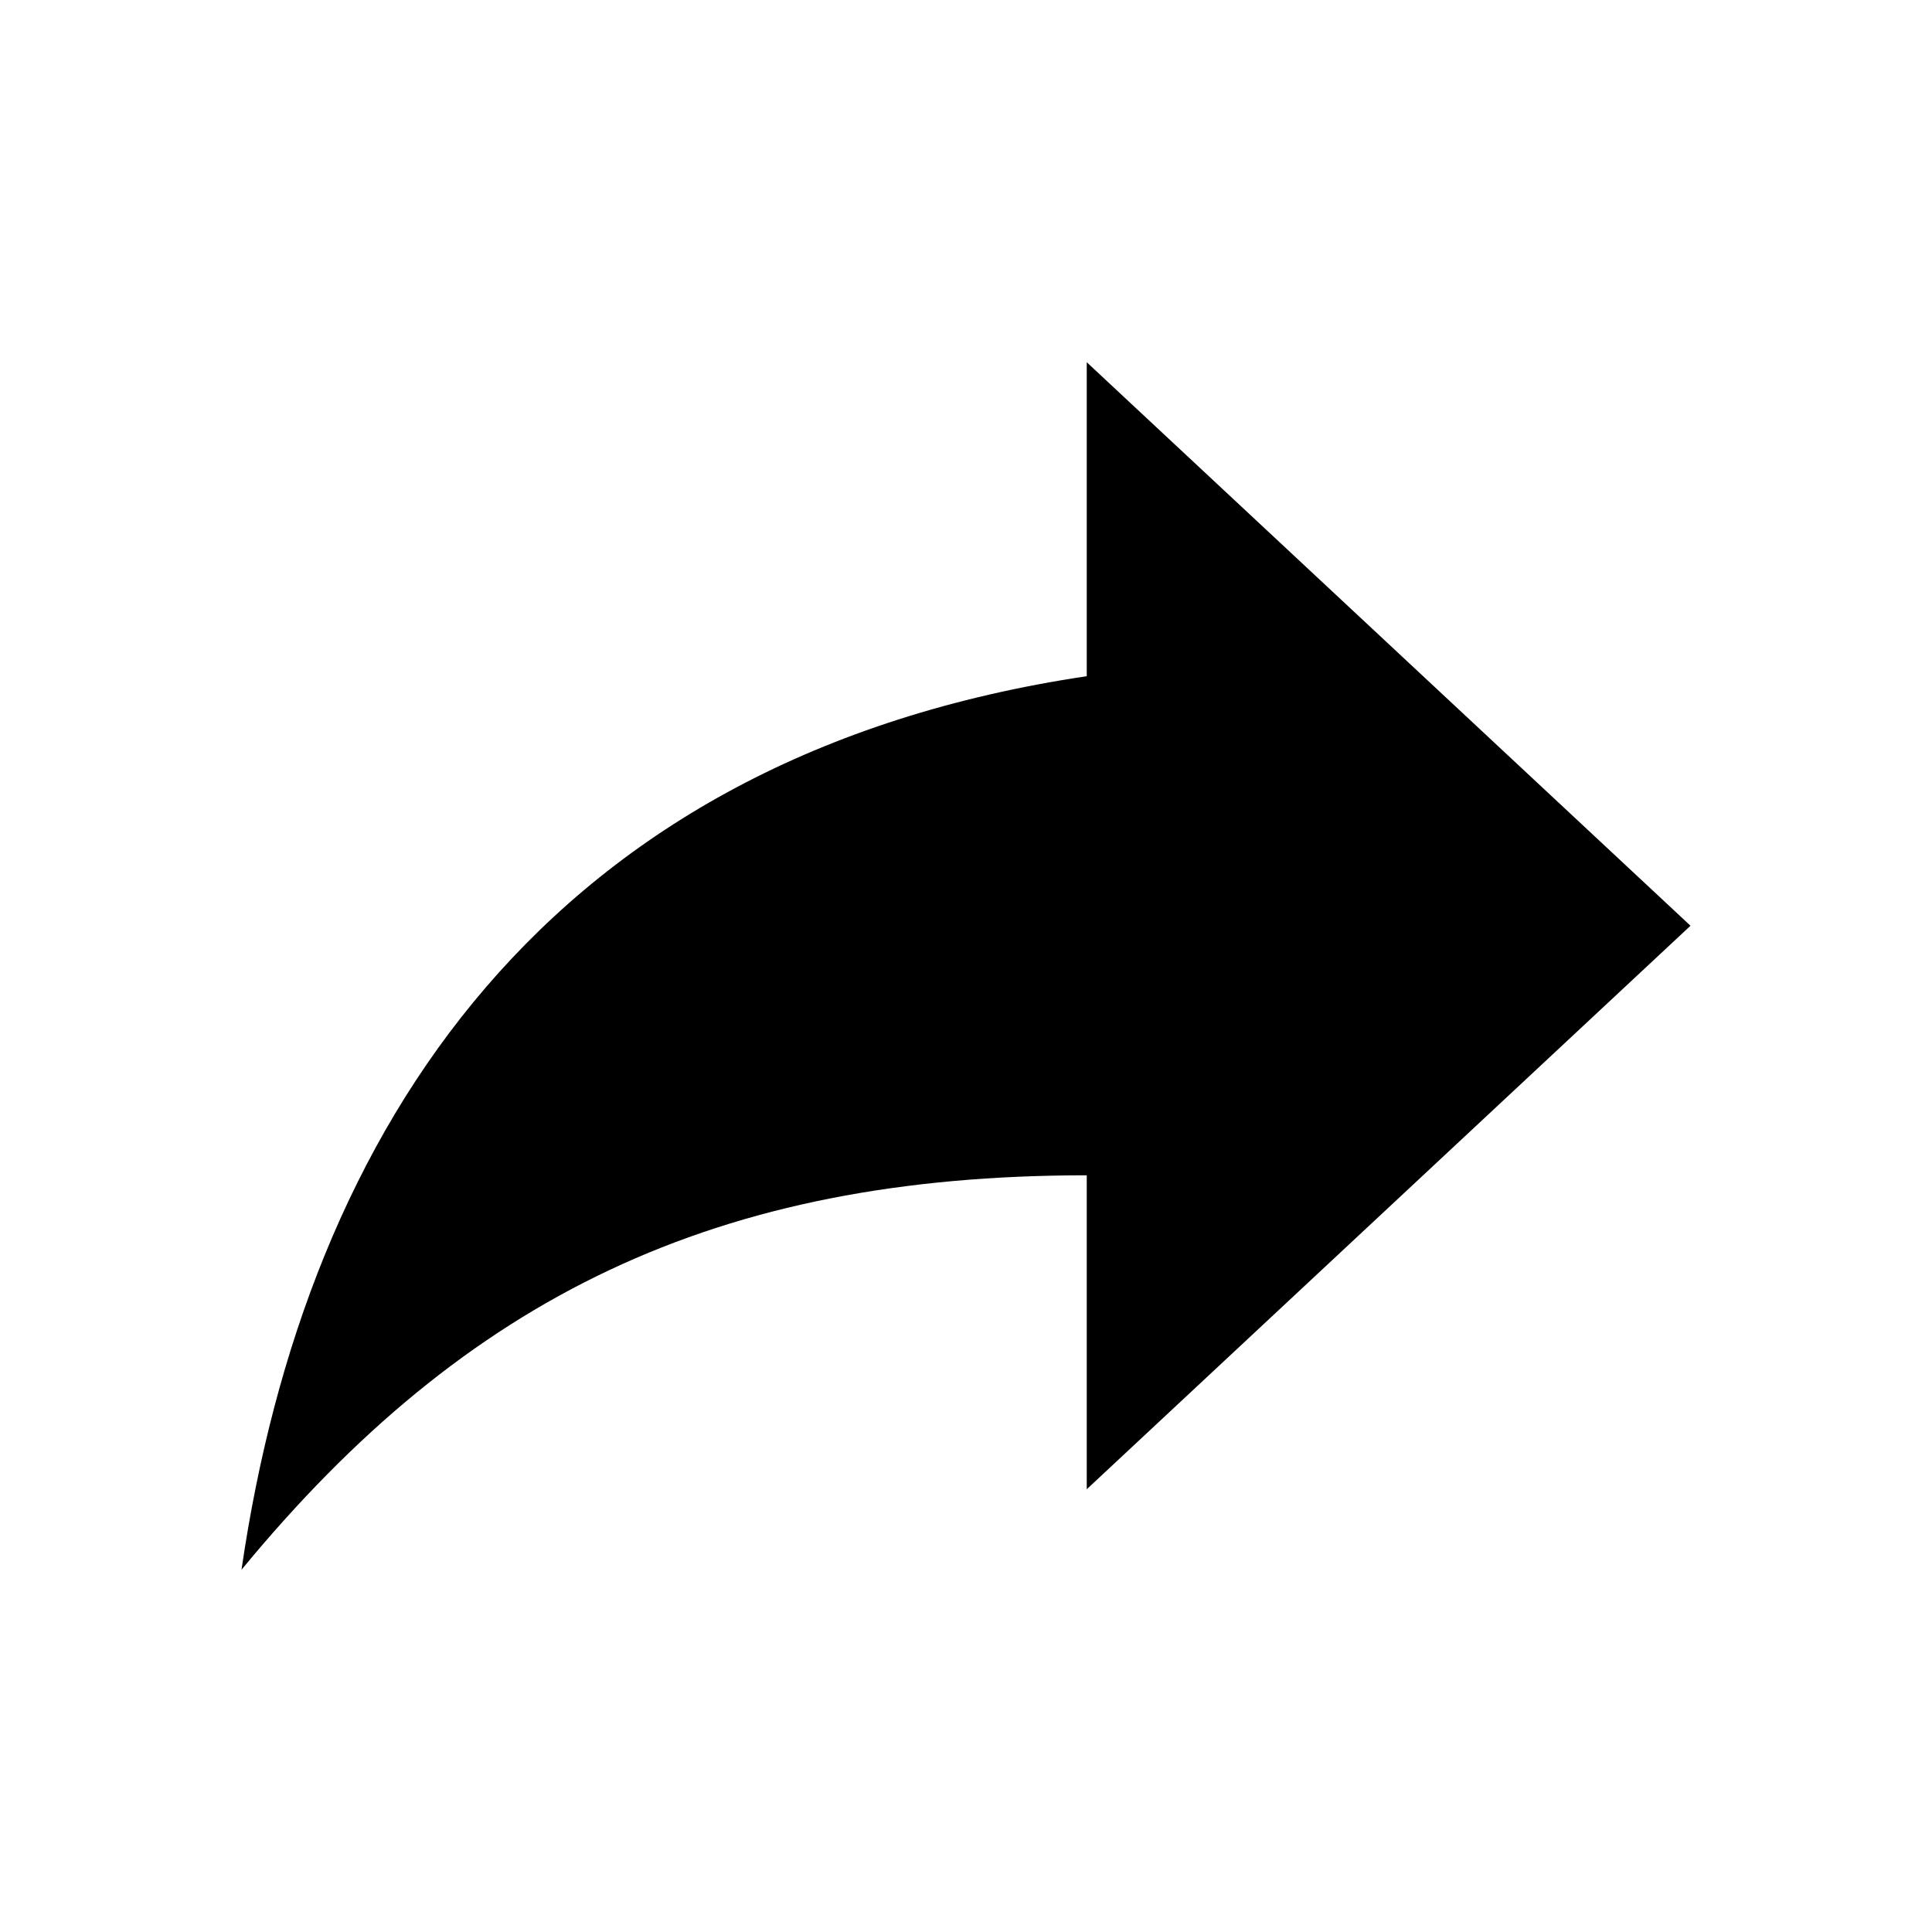
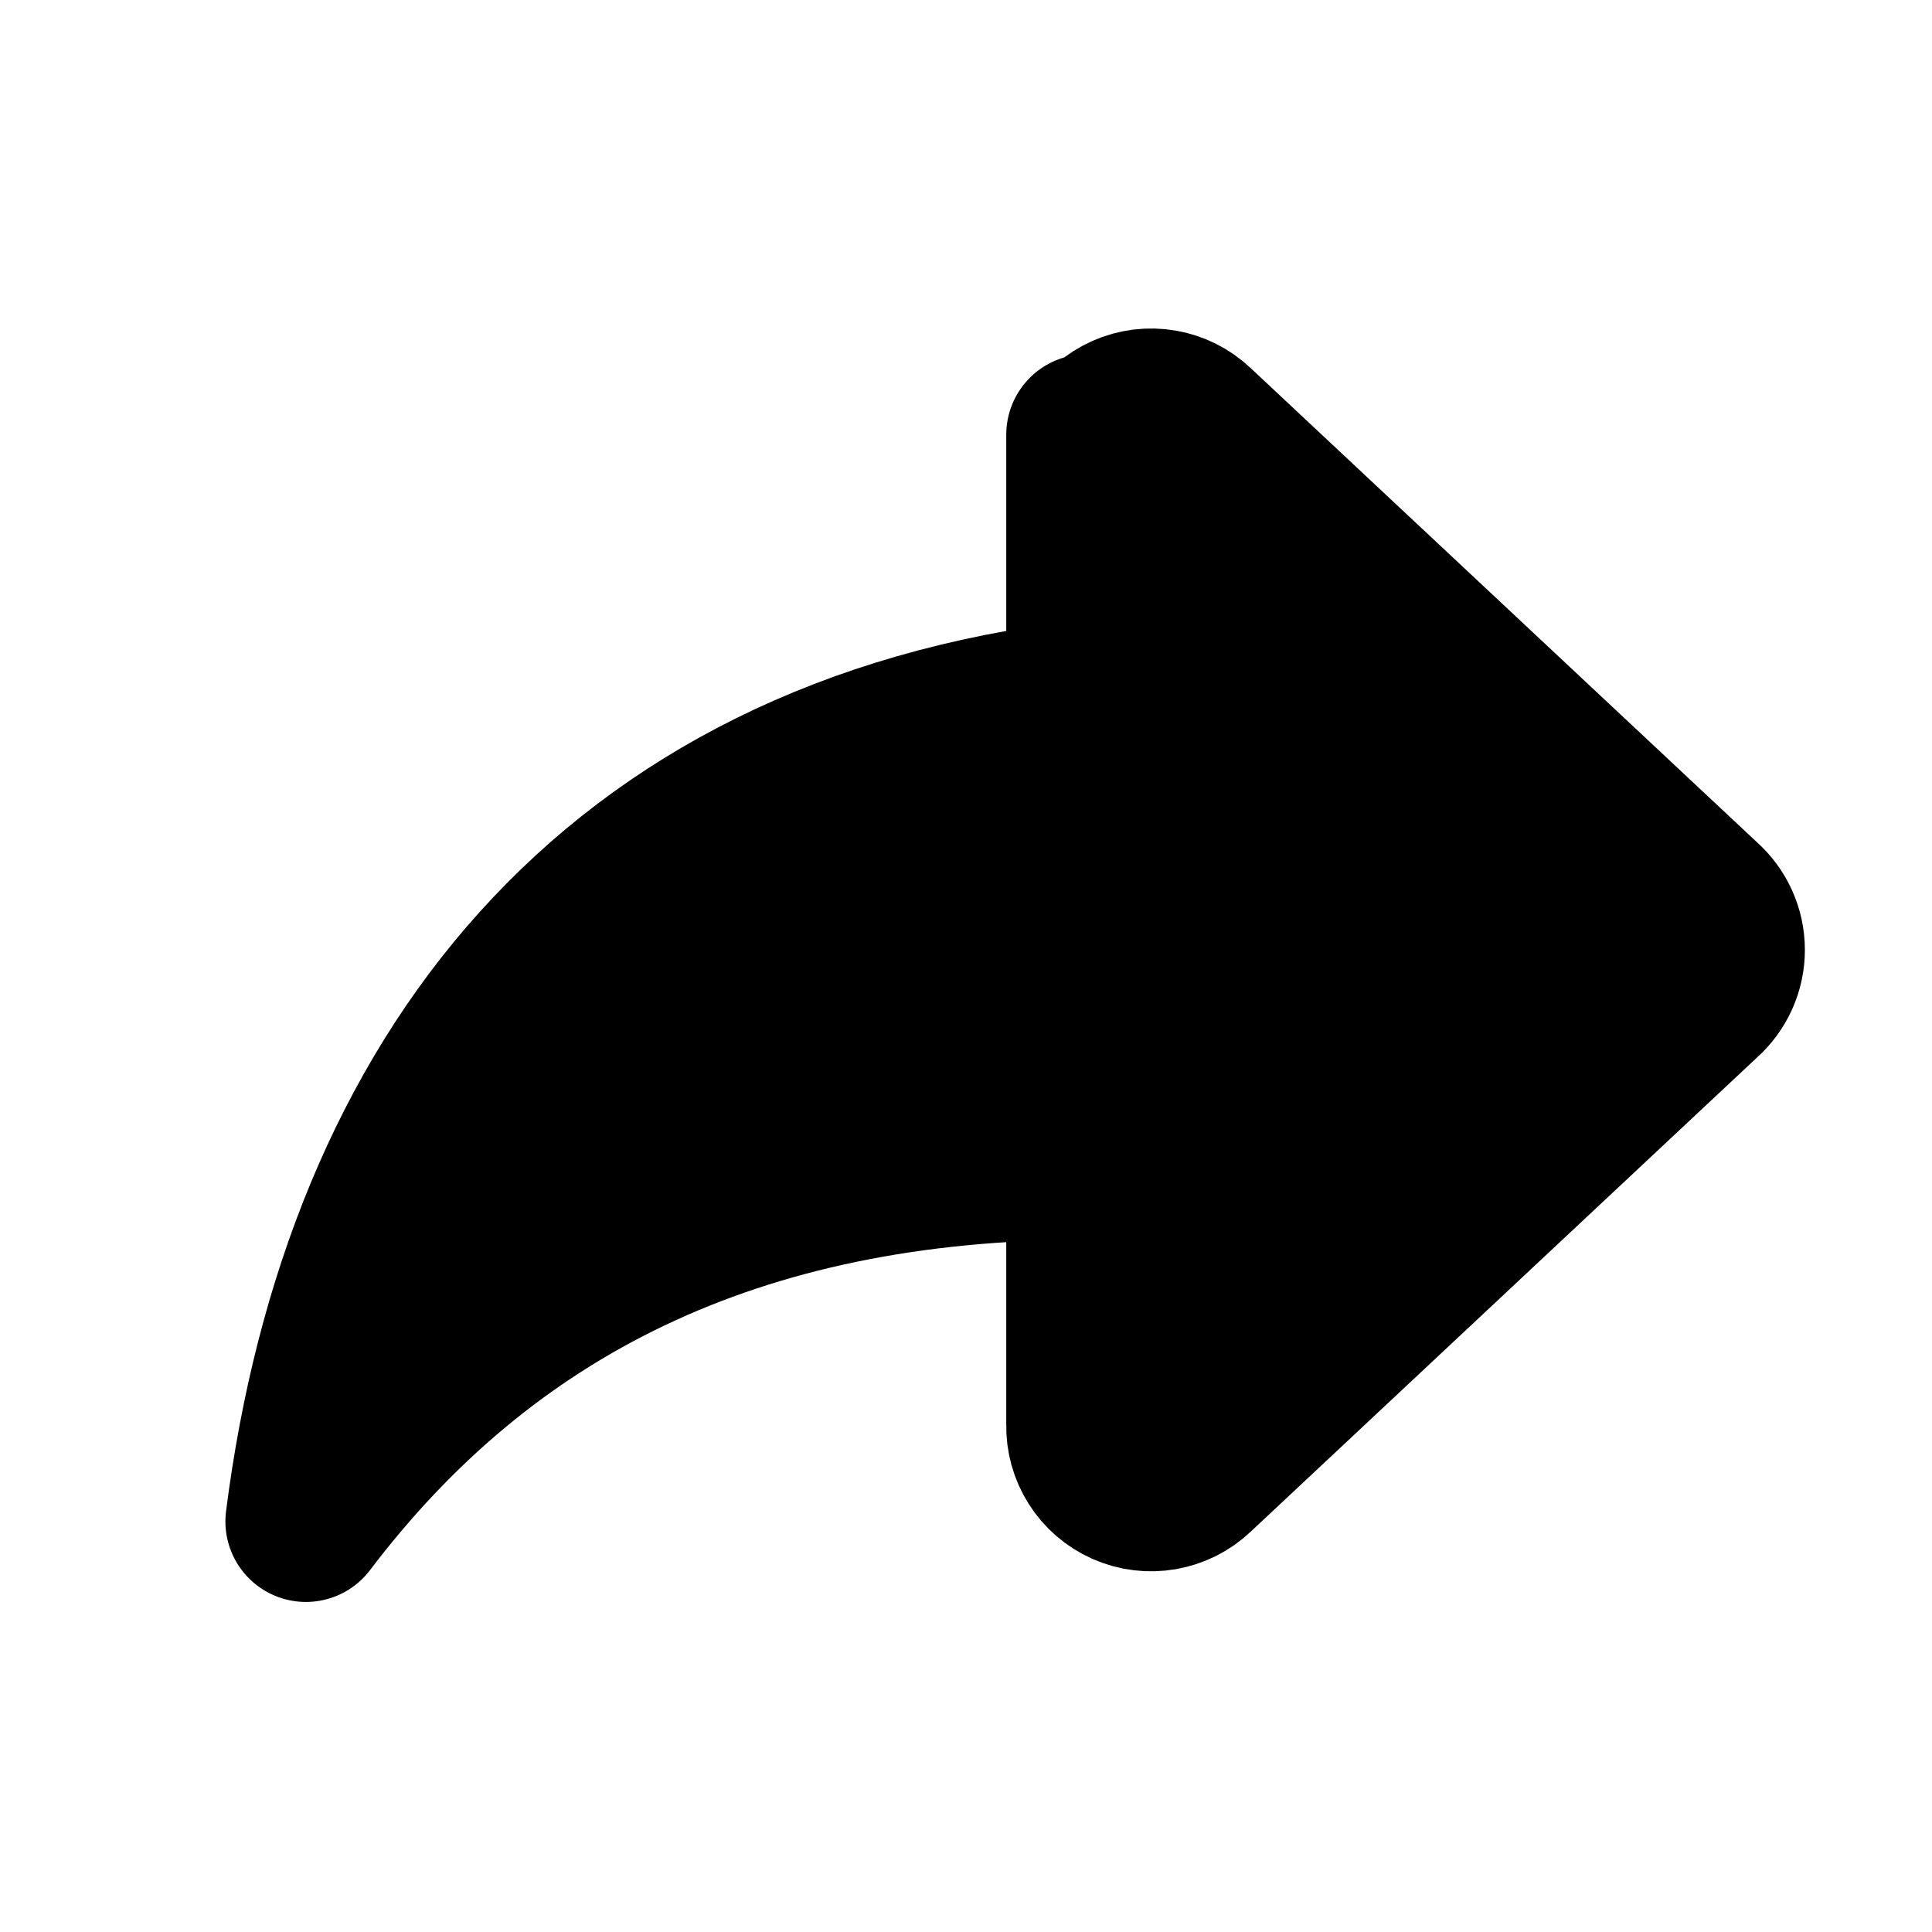
- <svg xmlns="http://www.w3.org/2000/svg" color="#000000" width="24" height="24" viewBox="0 0 24 24">
-   <path fill="currentColor" d="M13.5 4.5 21 11.5l-7.5 7v-3.9C8.9 14.6 5.8 16.1 3 19.5c.8-5.5 3.8-10.1 10.5-11.1z" />
+ <svg xmlns="http://www.w3.org/2000/svg" viewBox="0 0 24 24" width="24" height="24" fill="none">
+   <path d="M13.5 5.4v3.3C7.6 9.4 4.5 13.4 3.8 18.9c2.2-2.9 5.3-4.5 9.7-4.5v3.3a.8.8 0 0 0 1.35.6l6.3-5.9a.8.8 0 0 0 0-1.2l-6.3-5.9a.8.8 0 0 0-1.35.6z" fill="currentColor" stroke="currentColor" stroke-width="2" stroke-linejoin="round" />
</svg>
